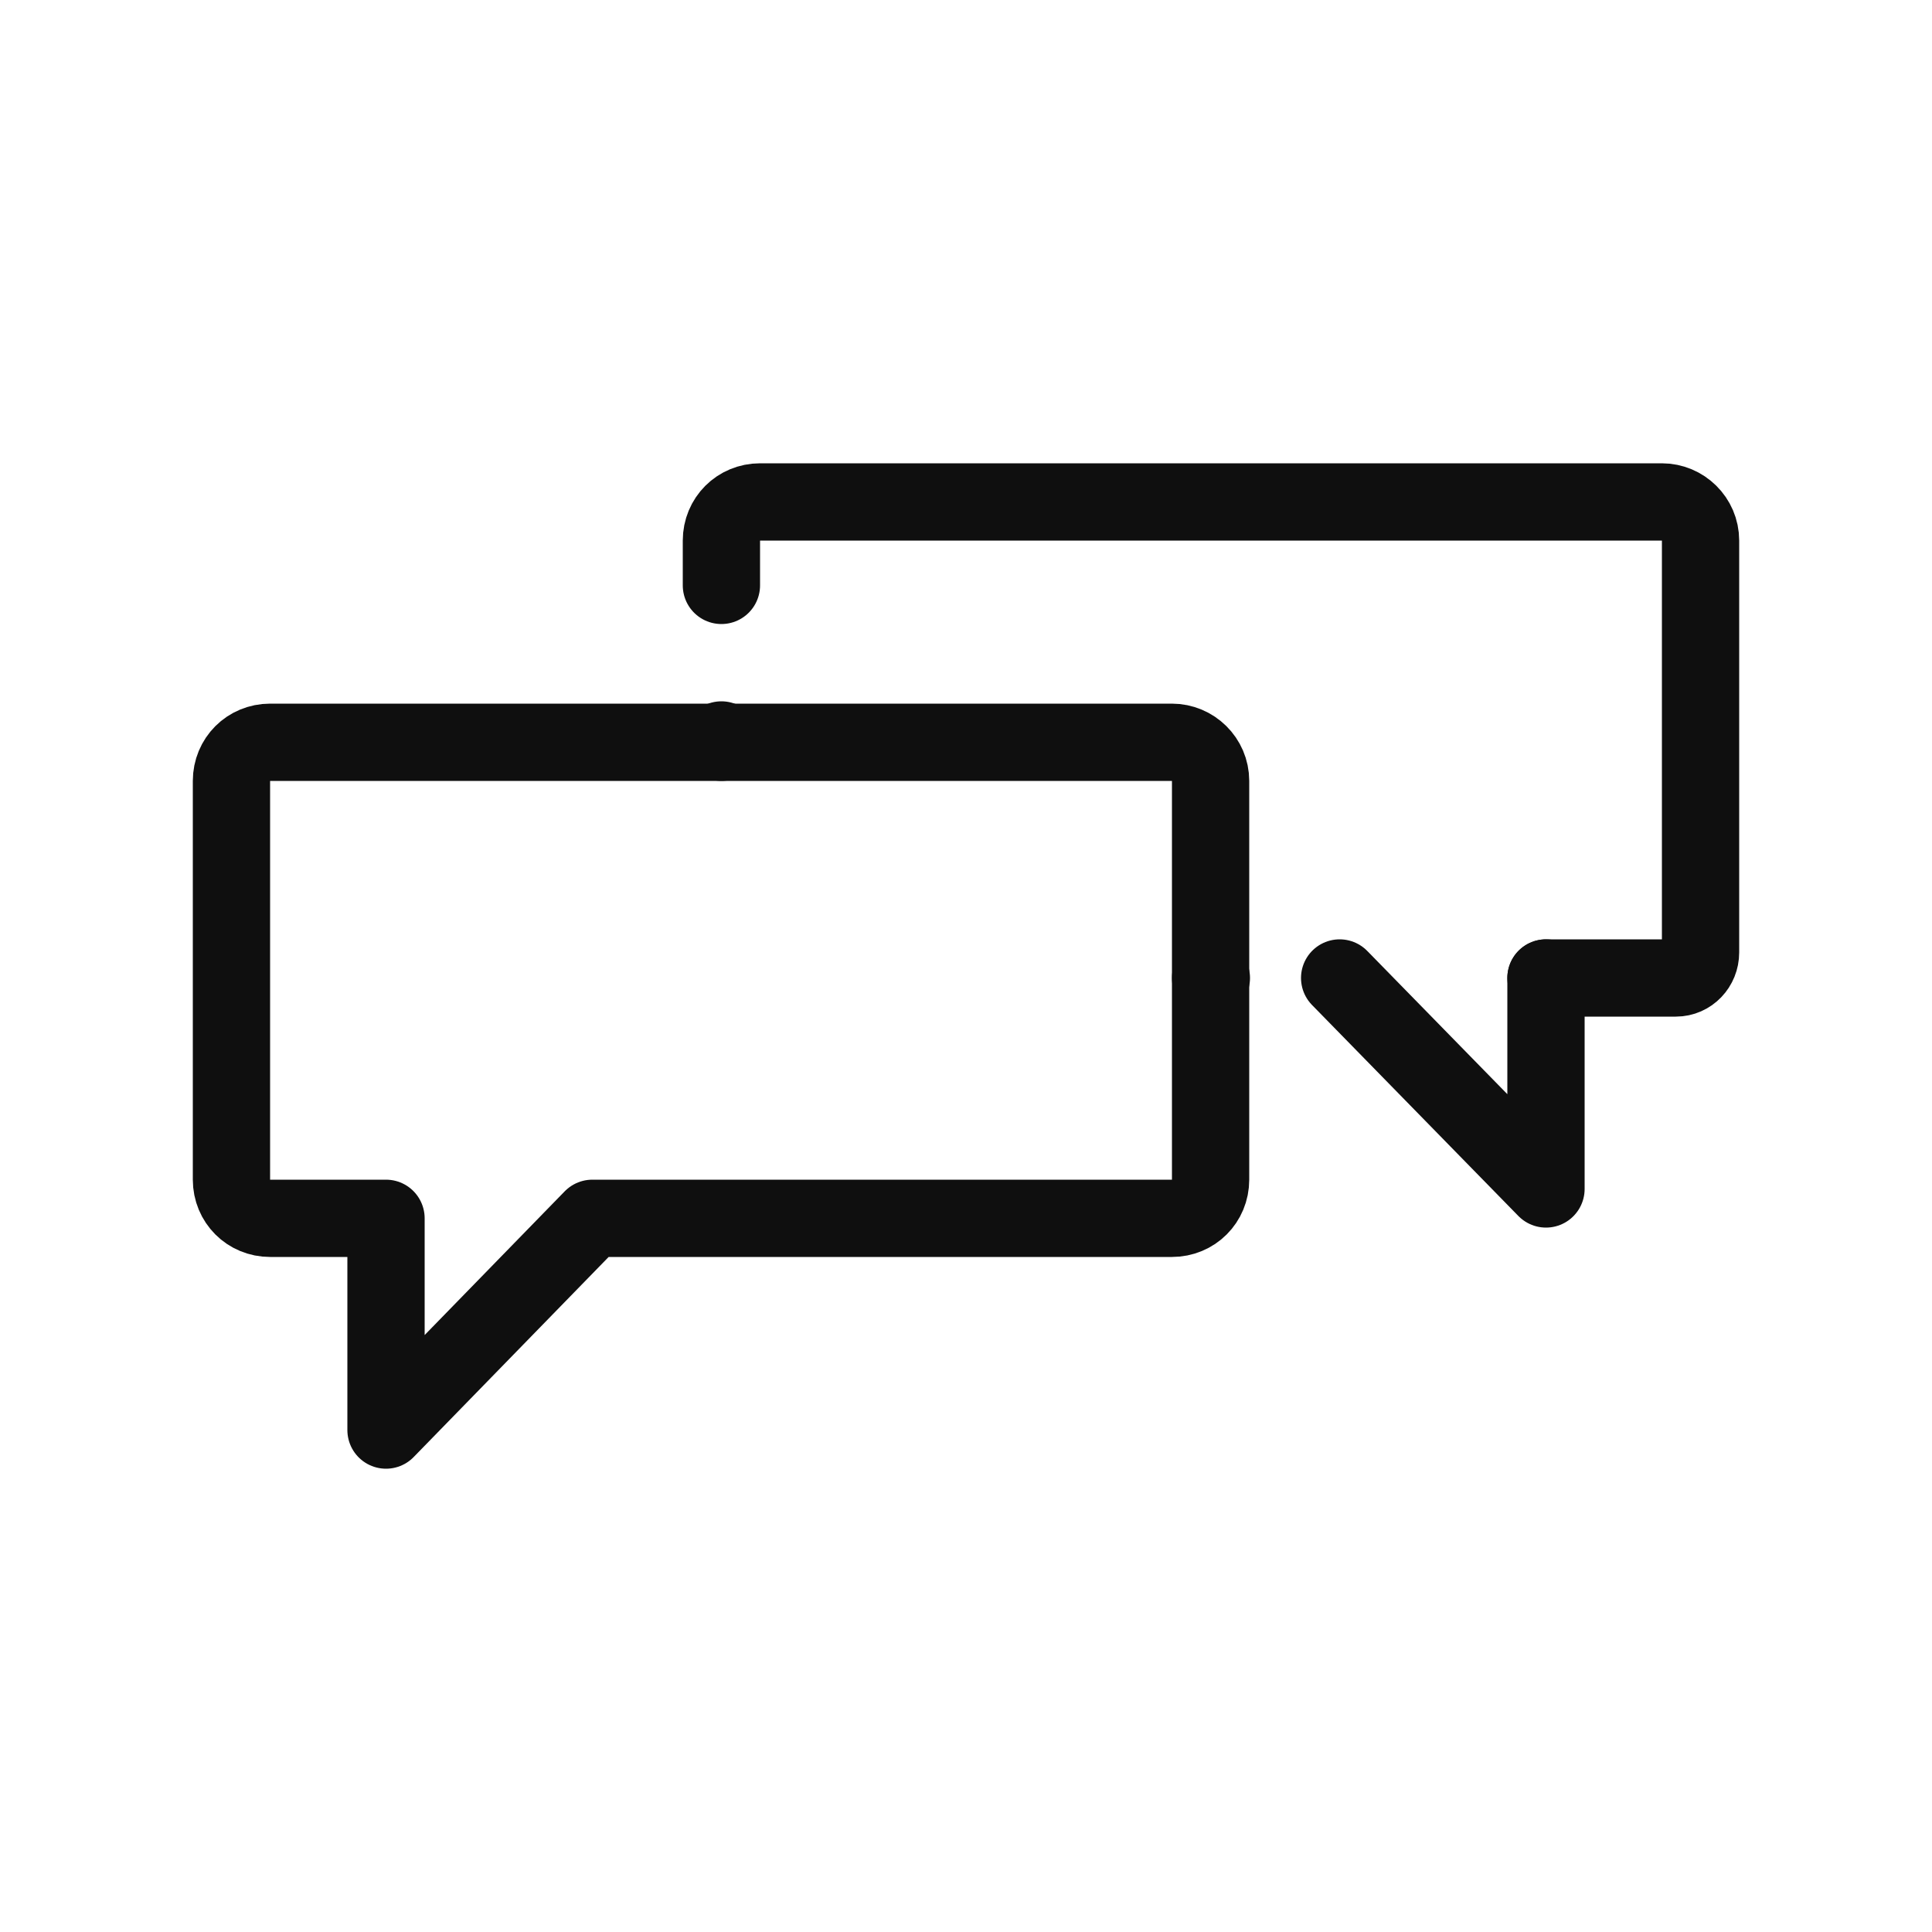
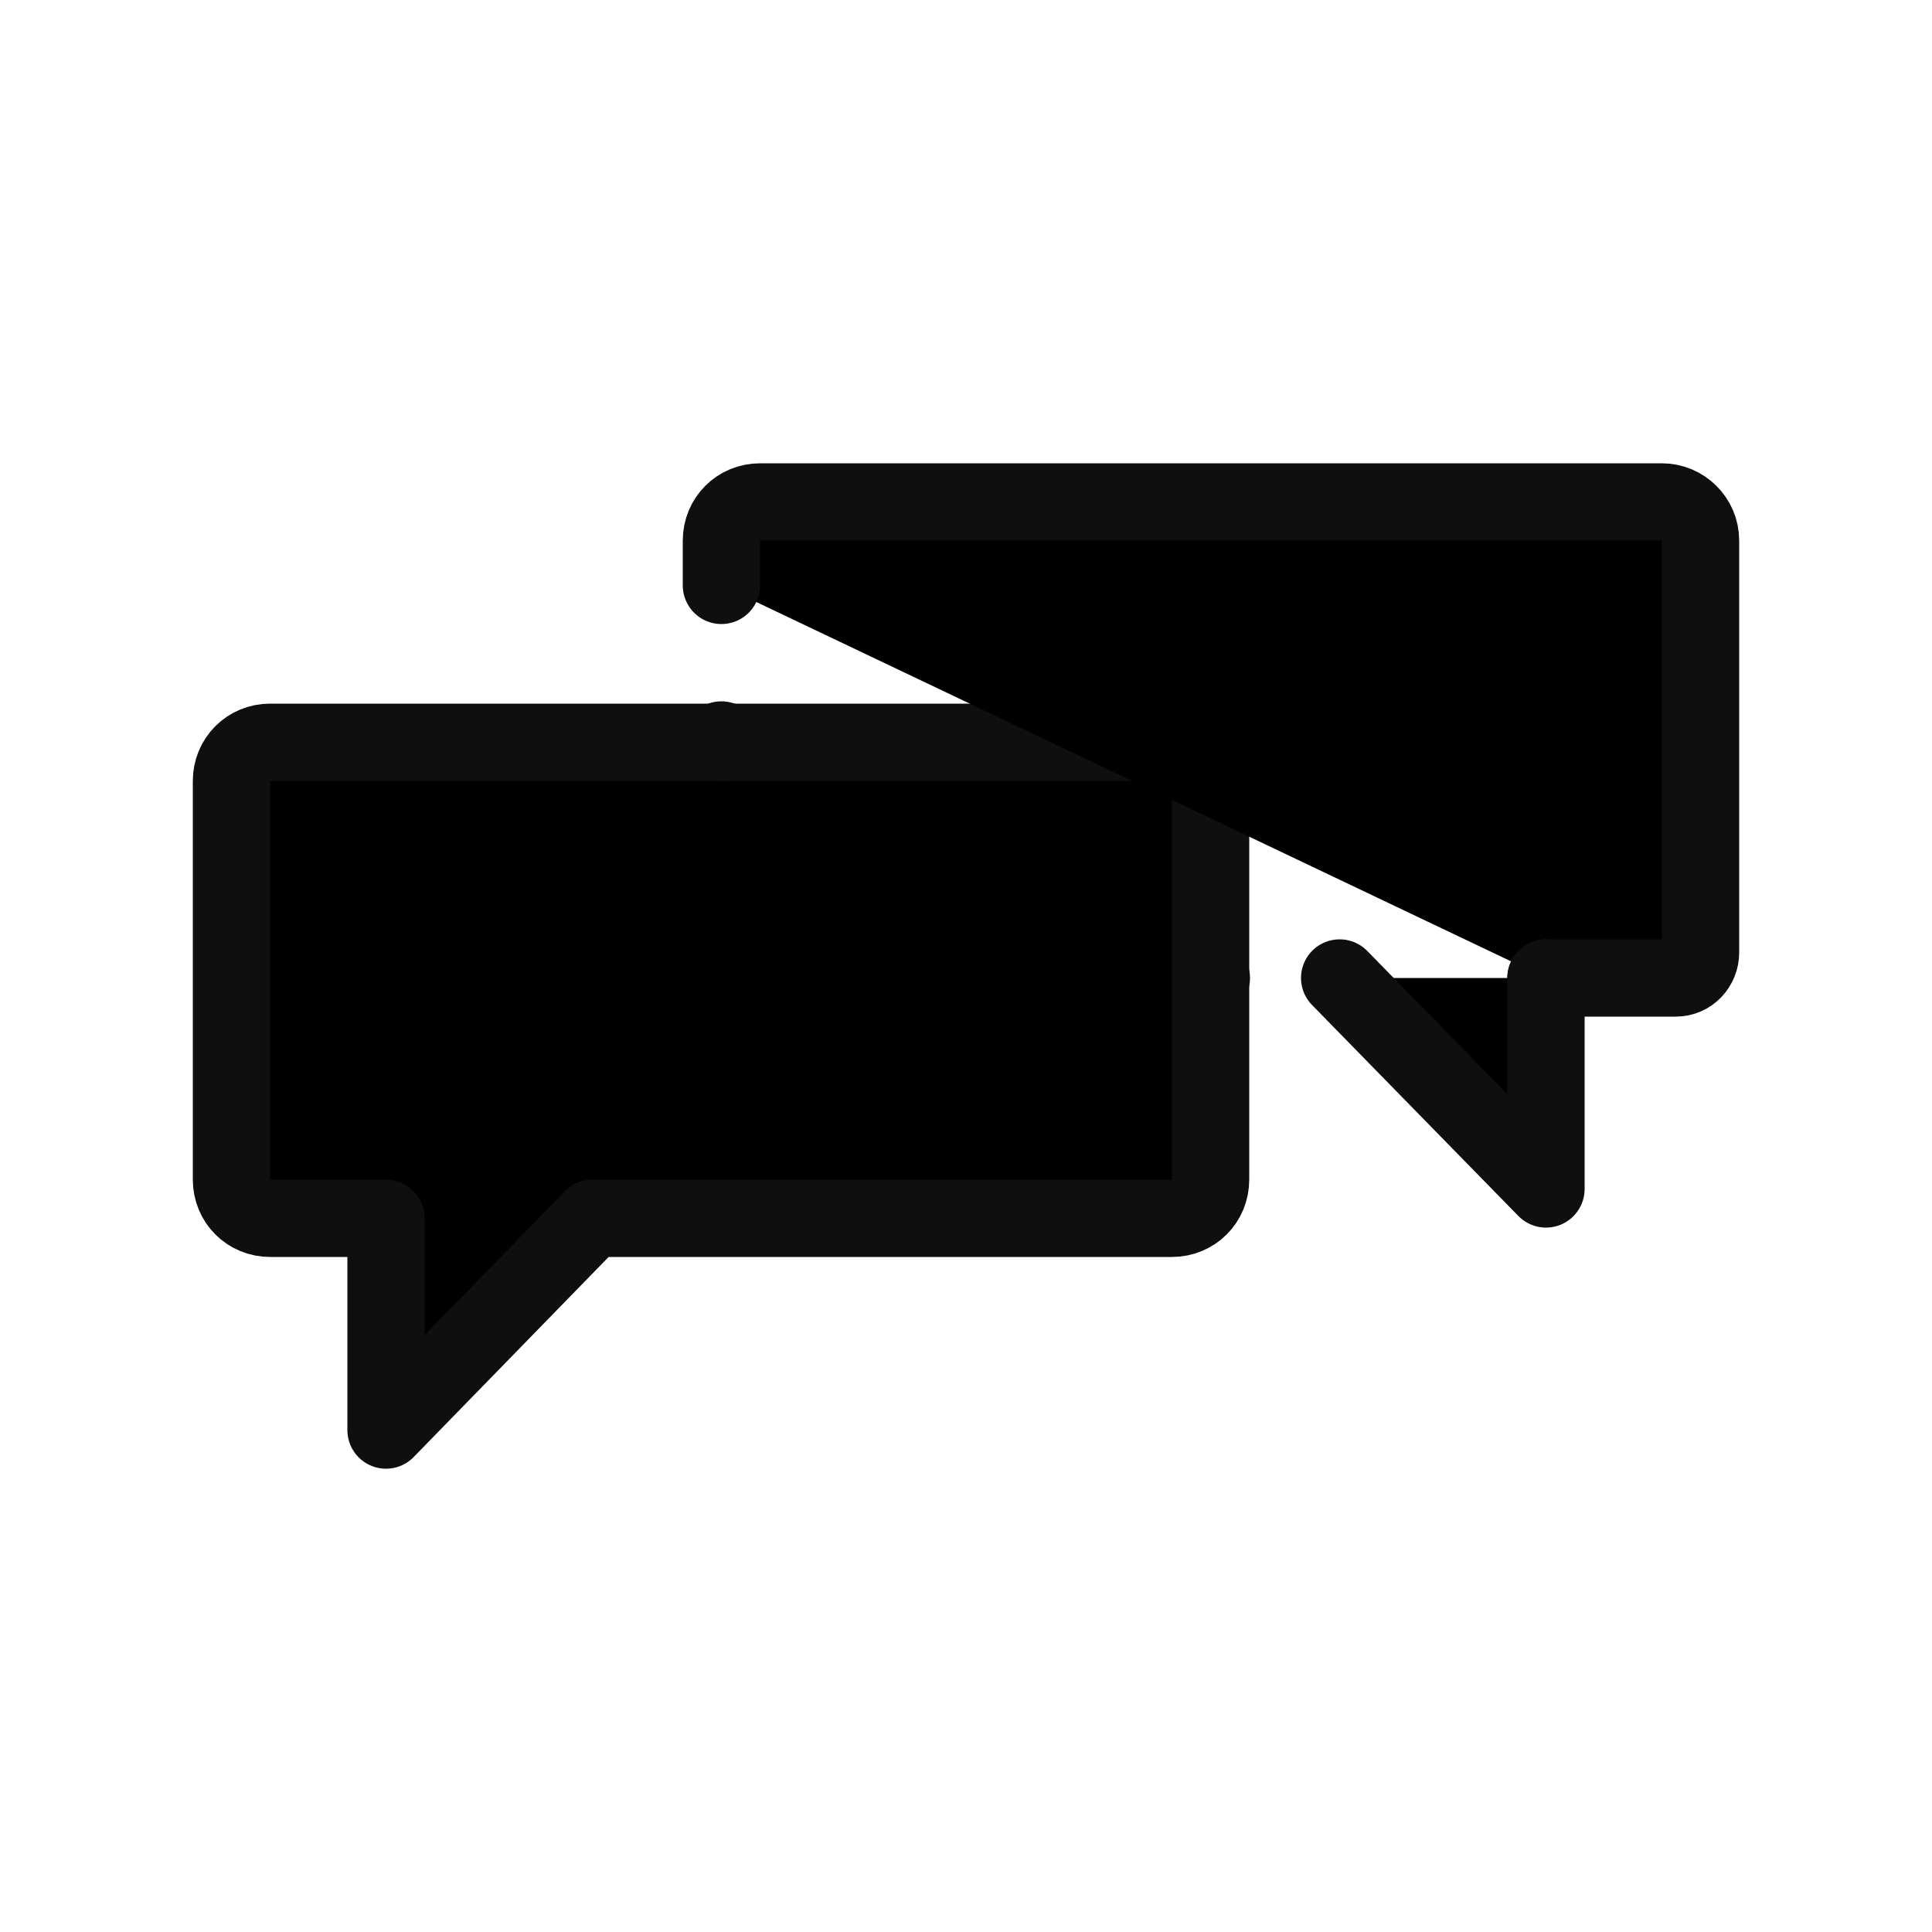
- <svg xmlns="http://www.w3.org/2000/svg" width="800px" height="800px" viewBox="-0.5 0 25 25" fill="none">
+ <svg xmlns="http://www.w3.org/2000/svg" width="800px" height="800px" viewBox="-0.5 0 25 25" fill="currentColor">
  <path d="M14.665 9.605H2.995C2.715 9.605 2.495 9.825 2.495 10.105V15.265C2.495 15.545 2.715 15.765 2.995 15.765H4.495V18.505L7.165 15.765H14.665C14.945 15.765 15.165 15.545 15.165 15.265V10.105C15.165 9.825 14.935 9.605 14.665 9.605Z" stroke="#0F0F0F" stroke-miterlimit="10" stroke-linecap="round" stroke-linejoin="round" />
  <path d="M15.175 12.655H15.165" stroke="#0F0F0F" stroke-miterlimit="10" stroke-linecap="round" stroke-linejoin="round" />
  <path d="M8.835 7.575V6.995C8.835 6.715 9.055 6.495 9.335 6.495H21.005C21.275 6.495 21.505 6.715 21.505 6.995V12.325C21.505 12.505 21.365 12.655 21.185 12.655H19.505" stroke="#0F0F0F" stroke-miterlimit="10" stroke-linecap="round" stroke-linejoin="round" />
  <path d="M8.835 9.605V9.575" stroke="#0F0F0F" stroke-miterlimit="10" stroke-linecap="round" stroke-linejoin="round" />
  <path d="M19.505 12.655V15.385L16.835 12.655" stroke="#0F0F0F" stroke-miterlimit="10" stroke-linecap="round" stroke-linejoin="round" />
</svg>
